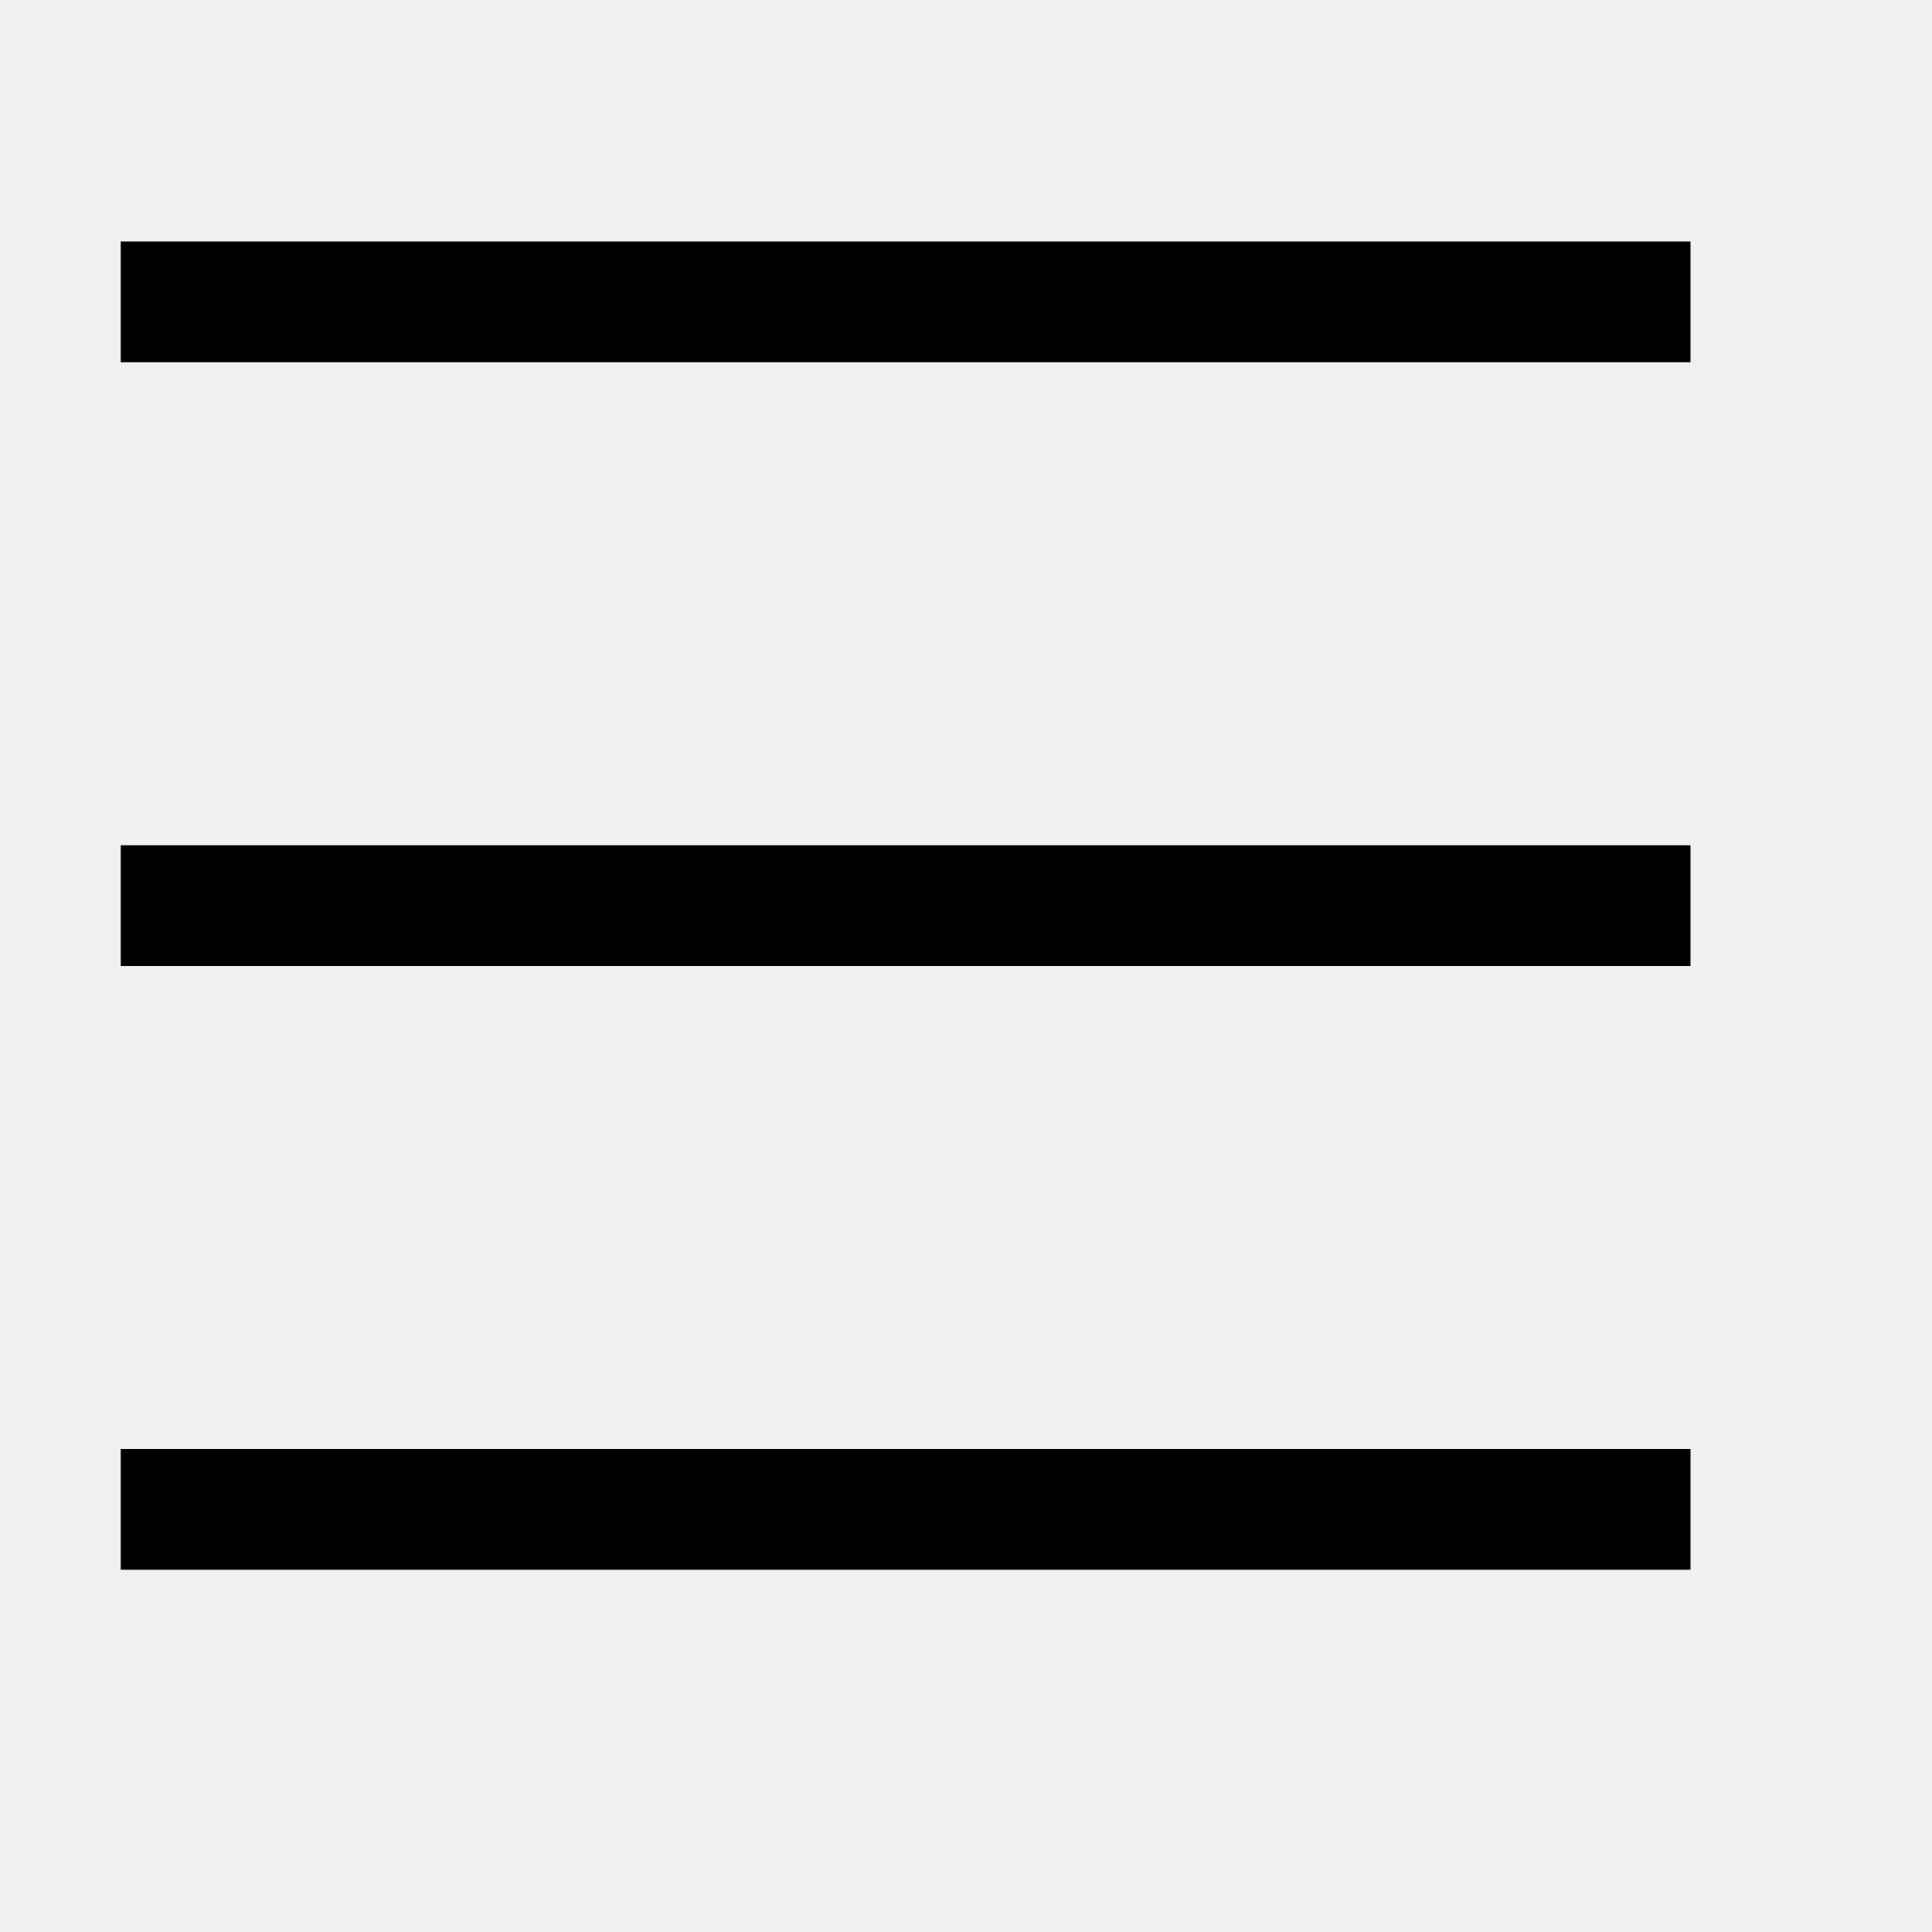
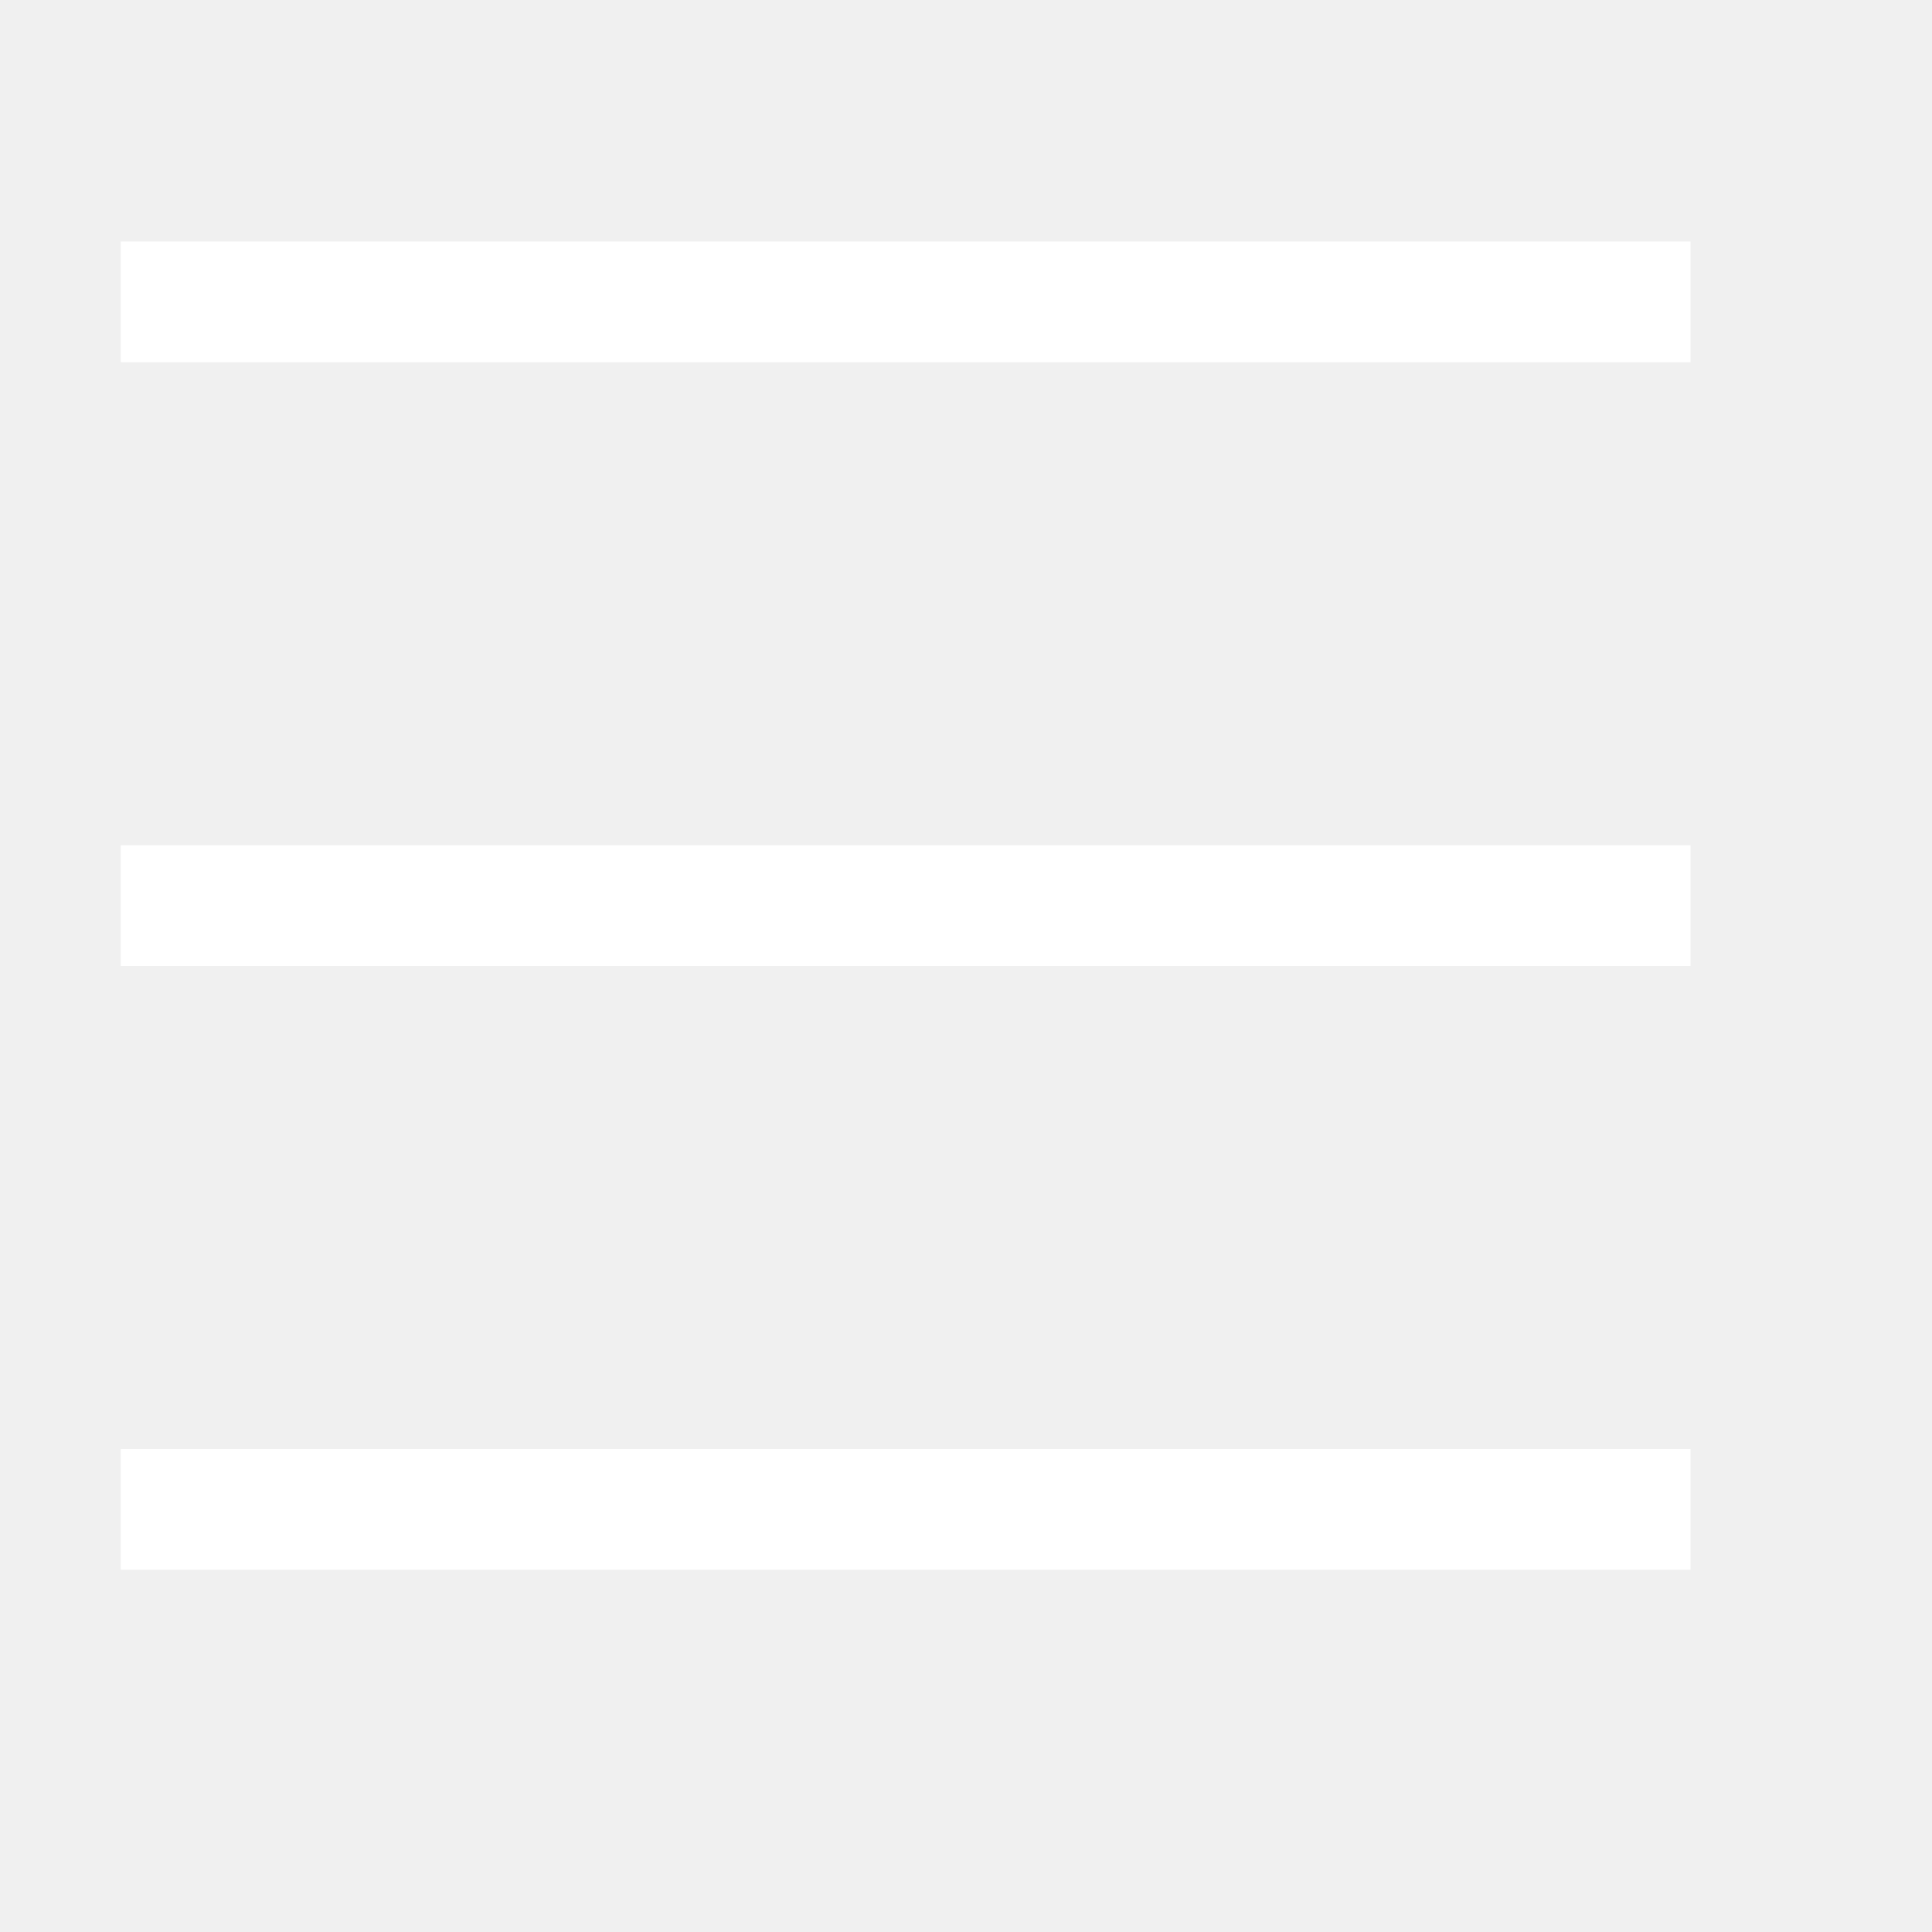
<svg xmlns="http://www.w3.org/2000/svg" fill="#000000" viewBox="0 0 16 16" width="50px" height="50px">
-   <path fill="none" stroke="#000000" stroke-miterlimit="10" d="M14 12.5L1 12.5M1 2.5L14 2.5M1 7.5L14 7.5" />
+   <path fill="none" stroke="#fff" stroke-miterlimit="10" d="M14 12.5L1 12.5M1 2.5L14 2.5M1 7.5L14 7.5" />
</svg>
